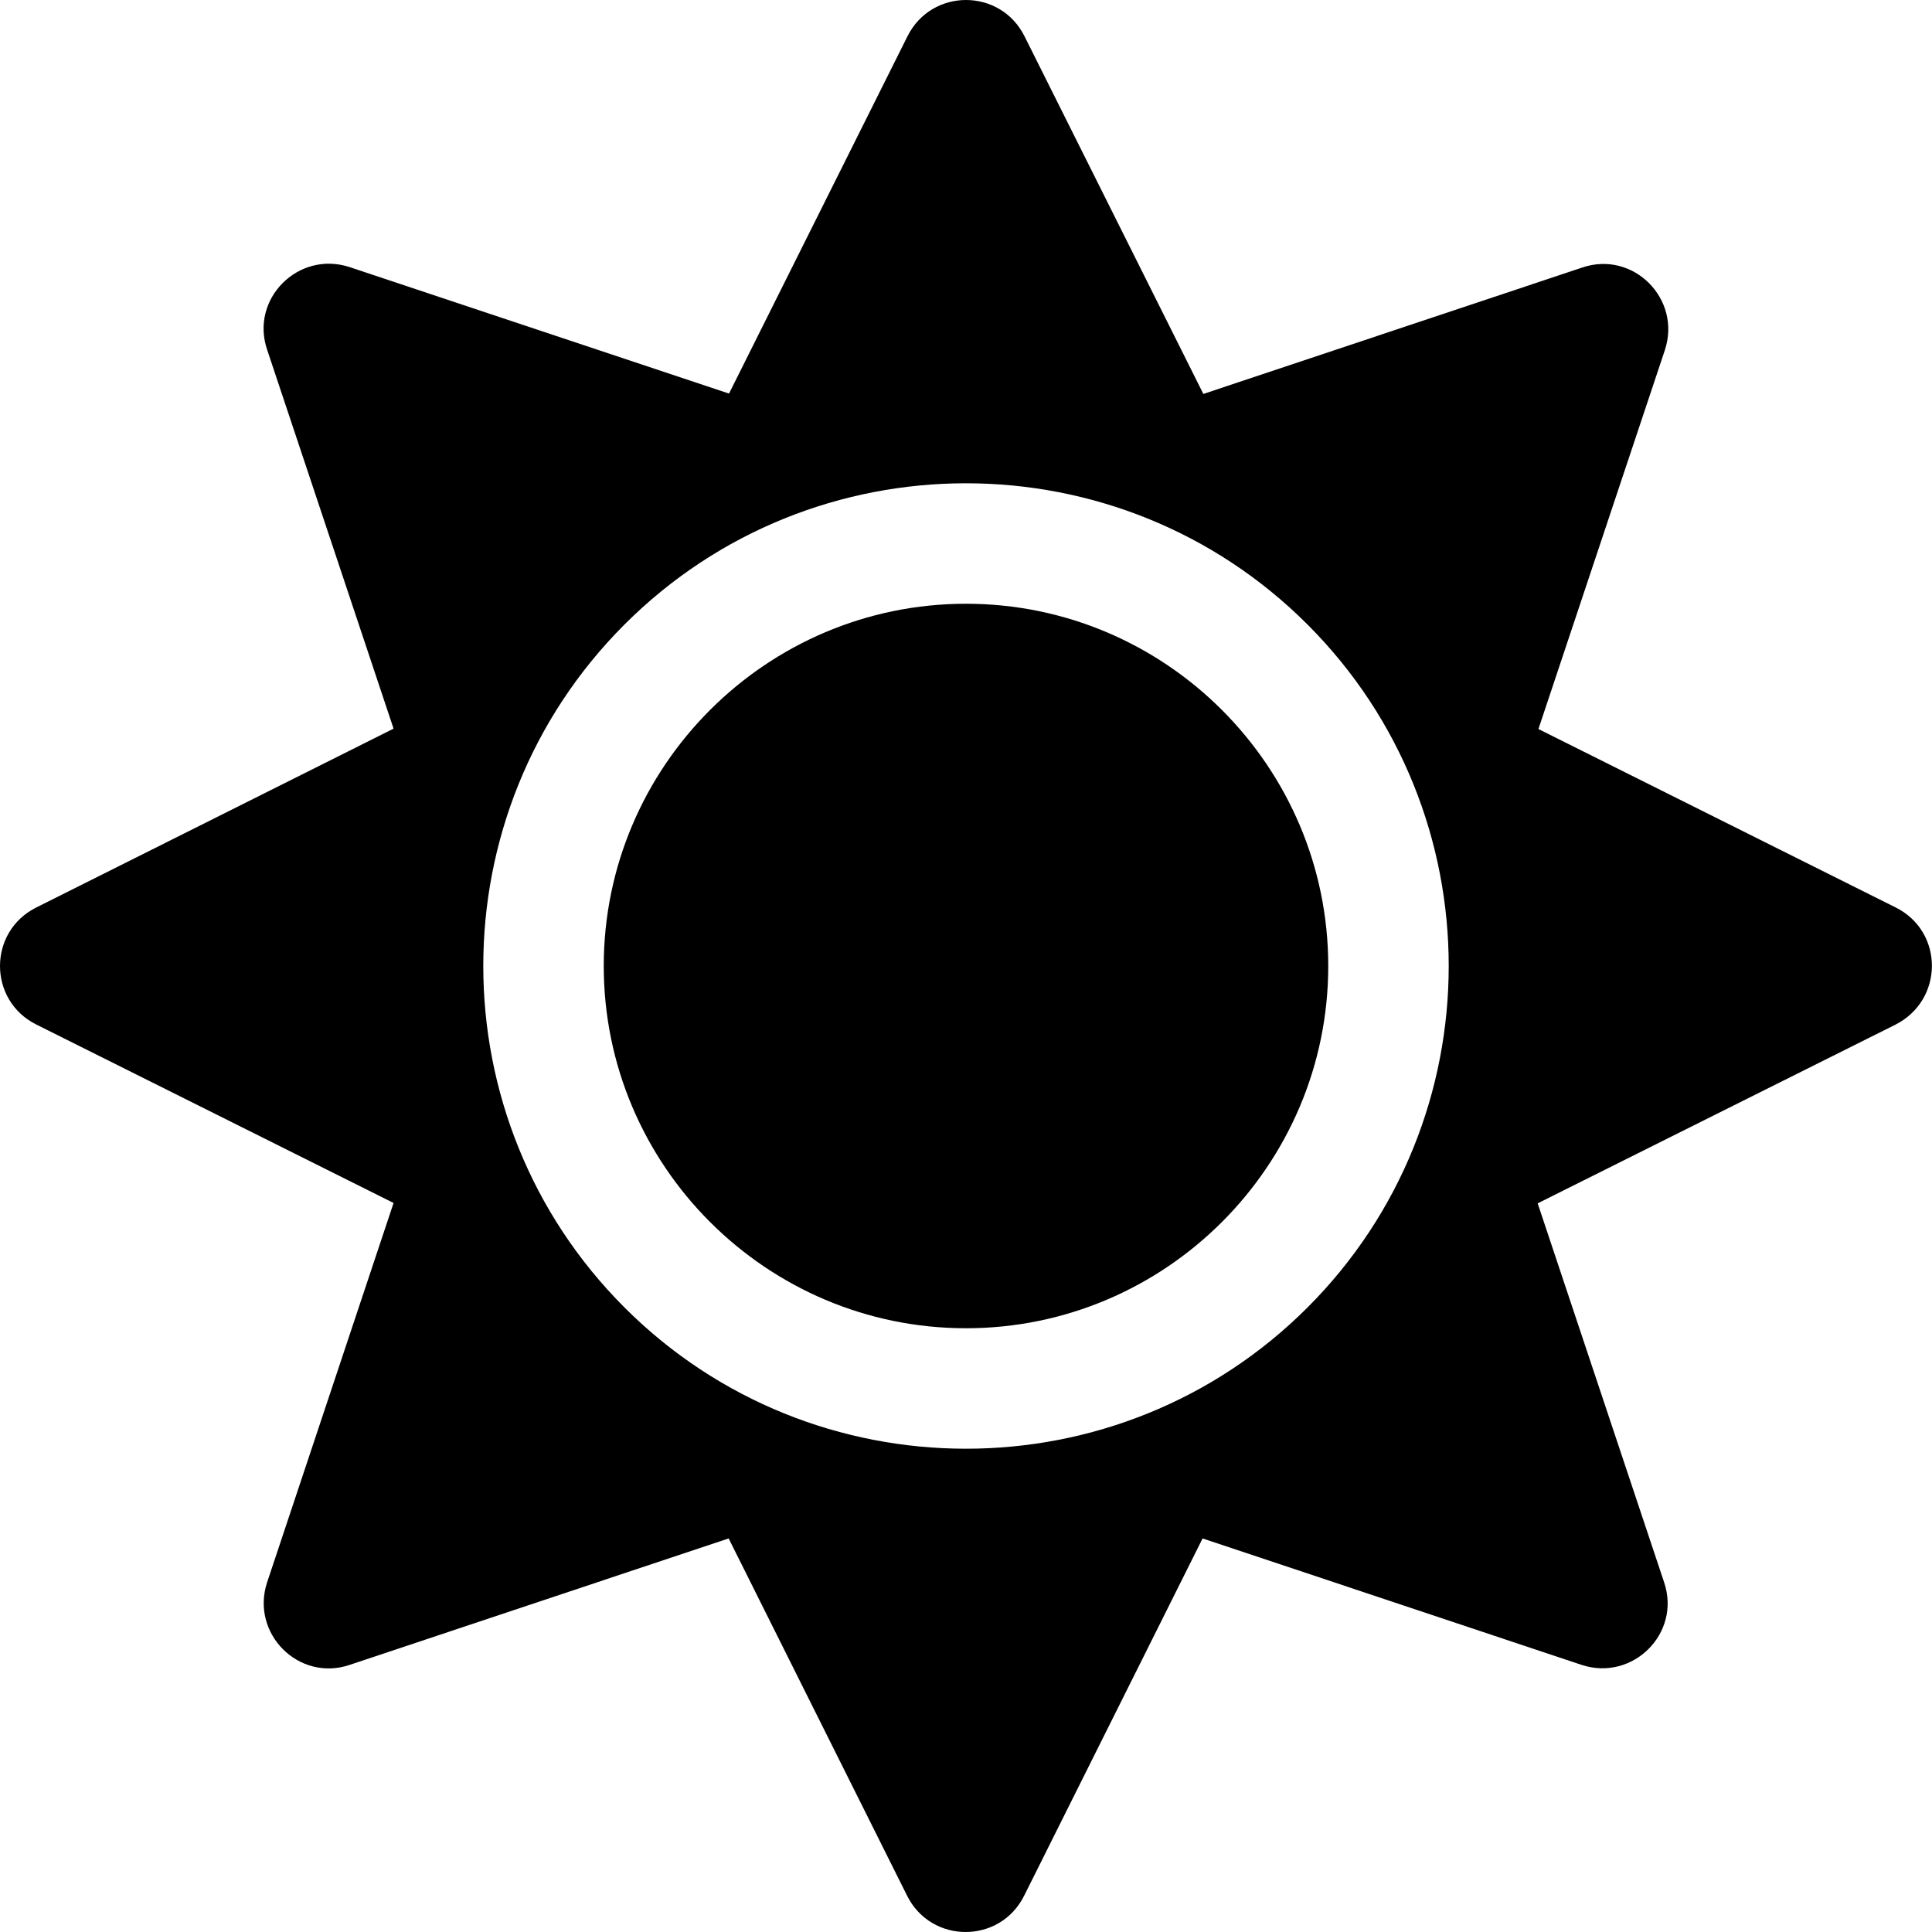
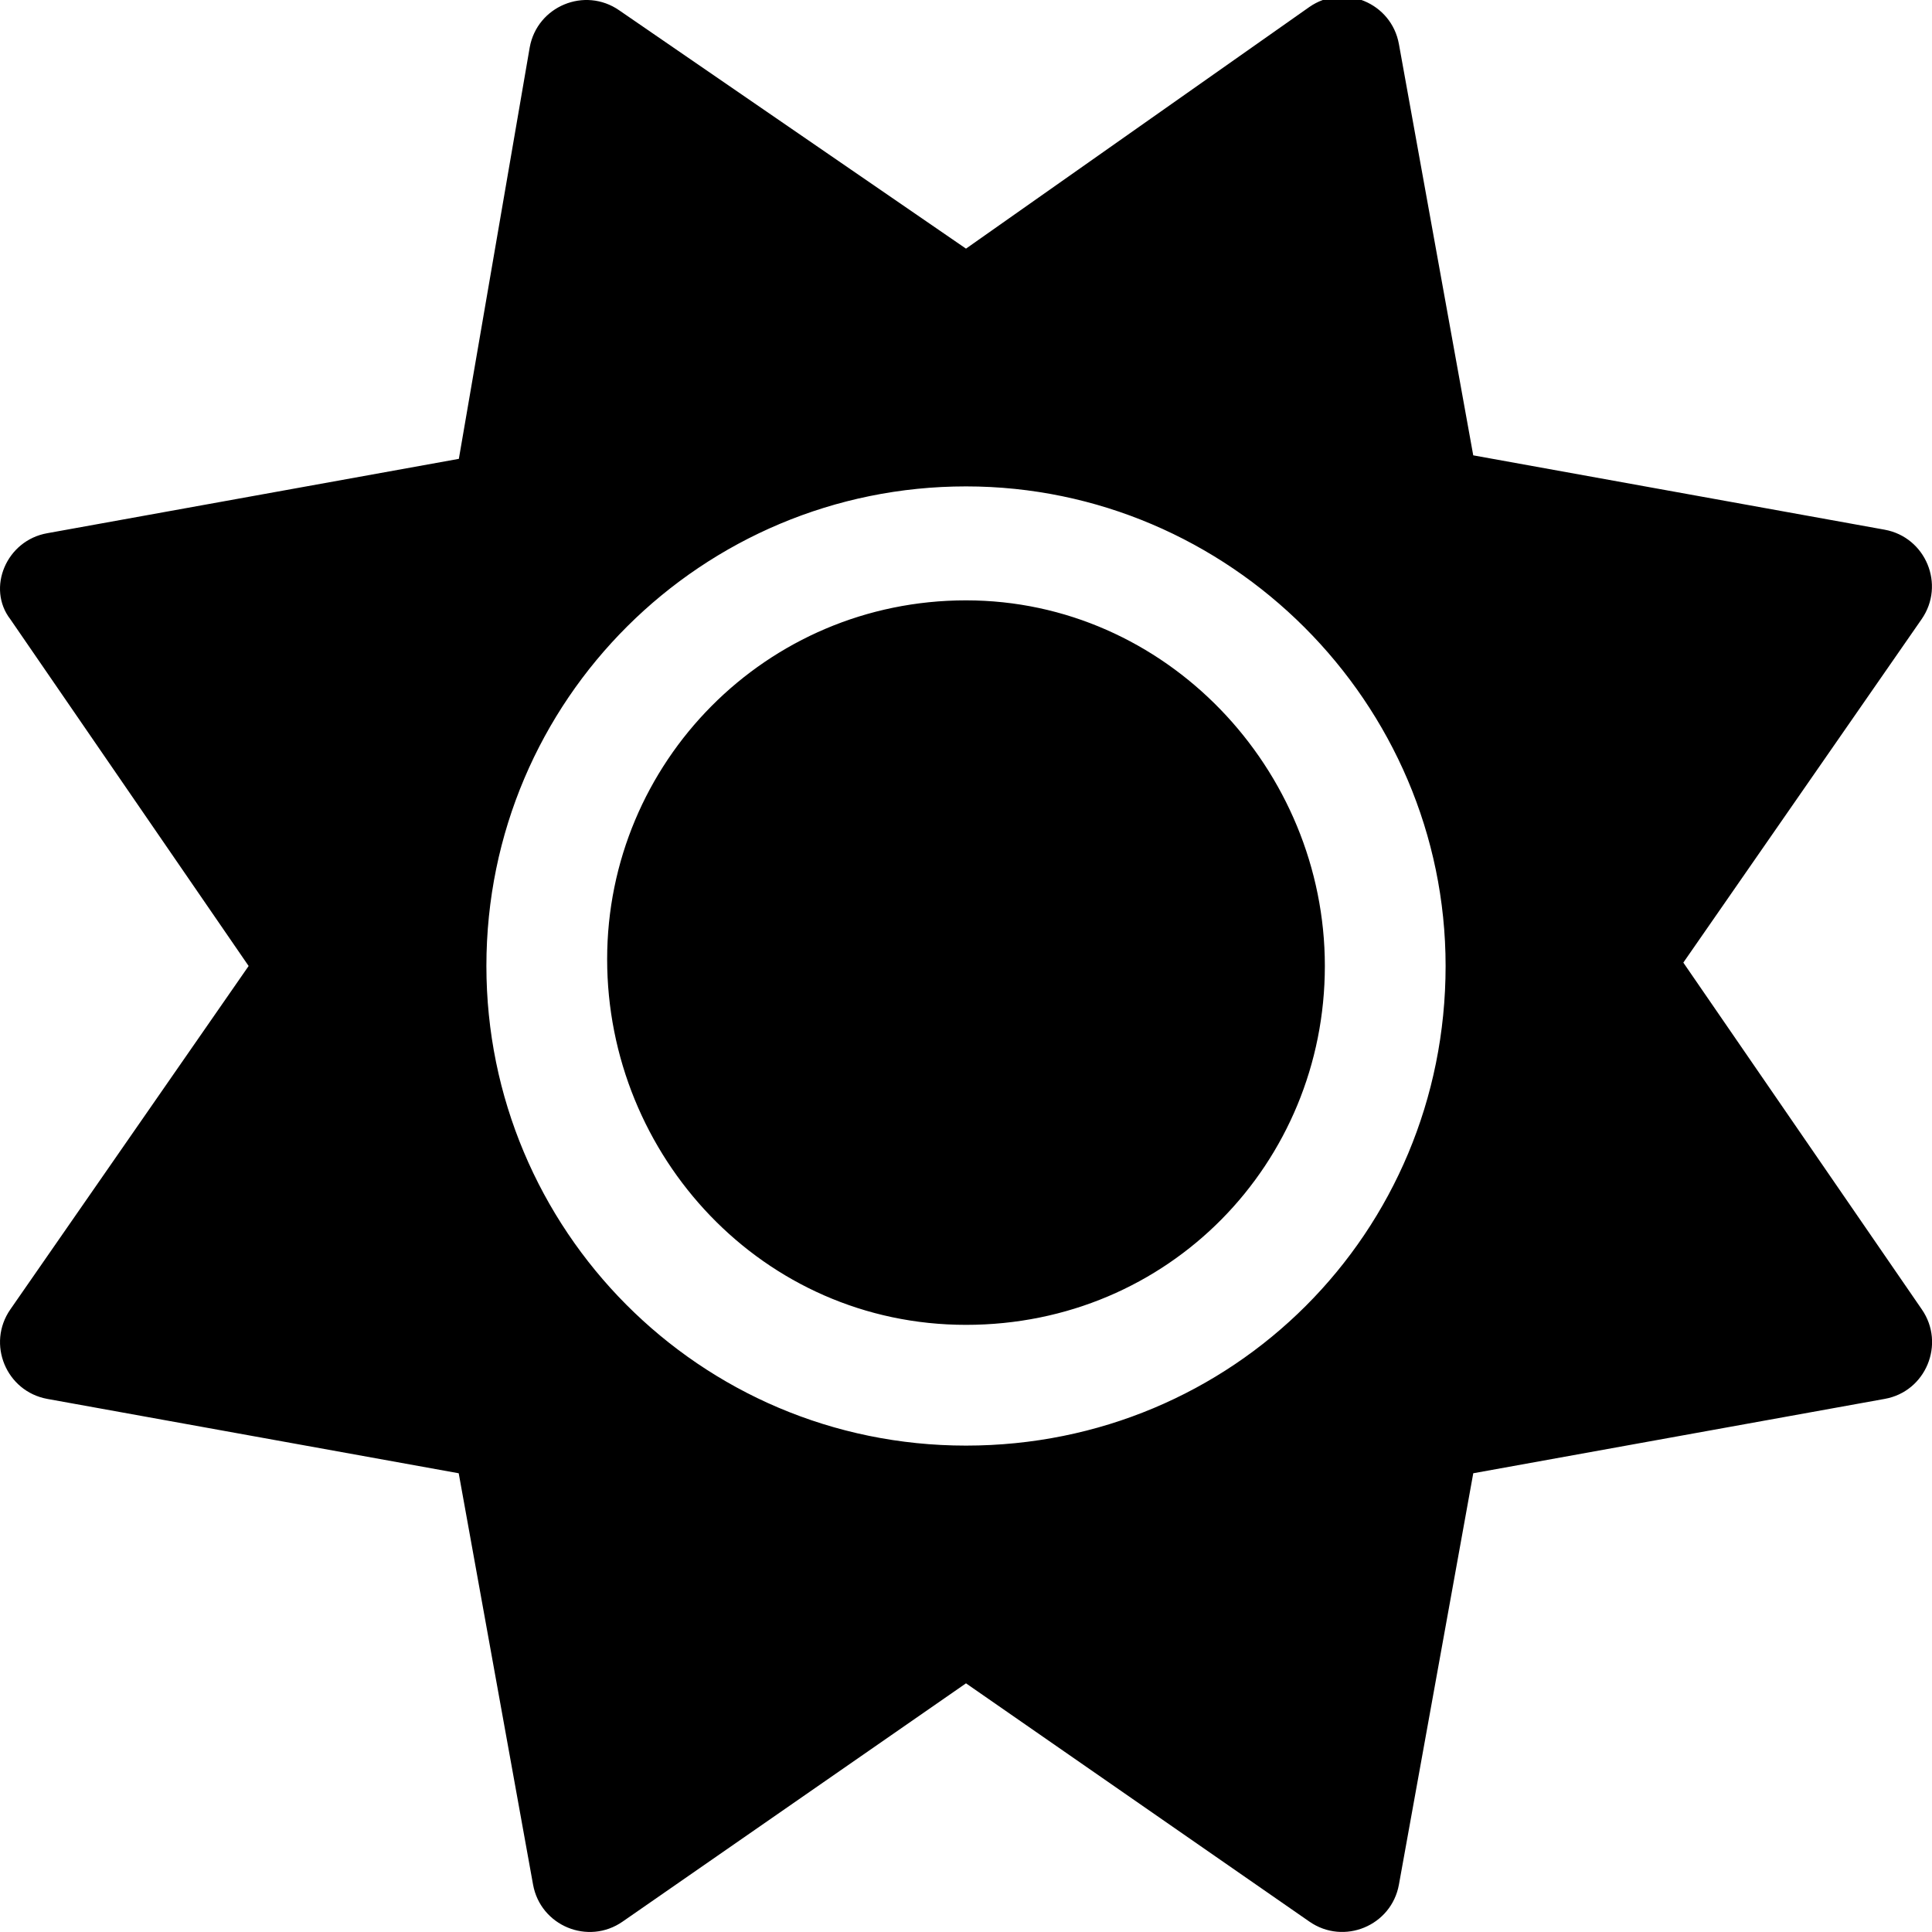
- <svg xmlns="http://www.w3.org/2000/svg" aria-hidden="true" focusable="false" data-prefix="fas" data-icon="sun" class="svg-inline--fa fa-sun fa-w-16" role="img" viewBox="0 0 512 512">
-   <path fill="currentColor" d="M256 160c-52.9 0-96 43.1-96 96s43.1 96 96 96 96-43.1 96-96-43.1-96-96-96zm246.4 80.5l-94.7-47.3 33.5-100.4c4.5-13.6-8.4-26.5-21.9-21.9l-100.4 33.5-47.4-94.8c-6.4-12.8-24.6-12.8-31 0l-47.3 94.7L92.7 70.8c-13.6-4.5-26.5 8.4-21.9 21.9l33.5 100.4-94.7 47.4c-12.8 6.4-12.8 24.6 0 31l94.7 47.3-33.5 100.5c-4.5 13.6 8.4 26.5 21.9 21.9l100.4-33.5 47.3 94.7c6.4 12.8 24.6 12.8 31 0l47.3-94.7 100.4 33.5c13.6 4.5 26.5-8.4 21.9-21.9l-33.5-100.4 94.7-47.3c13-6.5 13-24.7.2-31.1zm-155.9 106c-49.9 49.9-131.1 49.9-181 0-49.9-49.9-49.9-131.1 0-181 49.9-49.9 131.1-49.9 181 0 49.9 49.9 49.9 131.1 0 181z" />
+ <svg xmlns="http://www.w3.org/2000/svg" viewBox="0 0 512 512">
+   <path fill="currentColor" d="M256 159.1c-53.02 0-95.1 42.98-95.1 95.1S202.1 351.1 256 351.1s95.1-42.98 95.1-95.1S309 159.1 256 159.1zM509.3 347L446.1 255.1l63.15-91.01c6.332-9.125 1.104-21.74-9.826-23.72l-109-19.7l-19.7-109c-1.975-10.93-14.59-16.16-23.72-9.824L256 65.89L164.1 2.736c-9.125-6.332-21.74-1.107-23.72 9.824L121.6 121.6L12.56 141.3C1.633 143.2-3.596 155.9 2.736 164.1L65.89 256l-63.15 91.01c-6.332 9.125-1.105 21.74 9.824 23.72l109 19.7l19.7 109c1.975 10.93 14.59 16.16 23.72 9.824L256 446.1l91.01 63.15c9.127 6.334 21.75 1.107 23.72-9.822l19.7-109l109-19.7C510.4 368.8 515.6 356.1 509.3 347zM256 383.1c-70.69 0-127.1-57.31-127.1-127.1c0-70.69 57.31-127.1 127.1-127.1s127.1 57.3 127.1 127.1C383.1 326.7 326.7 383.1 256 383.1z" />
</svg>
